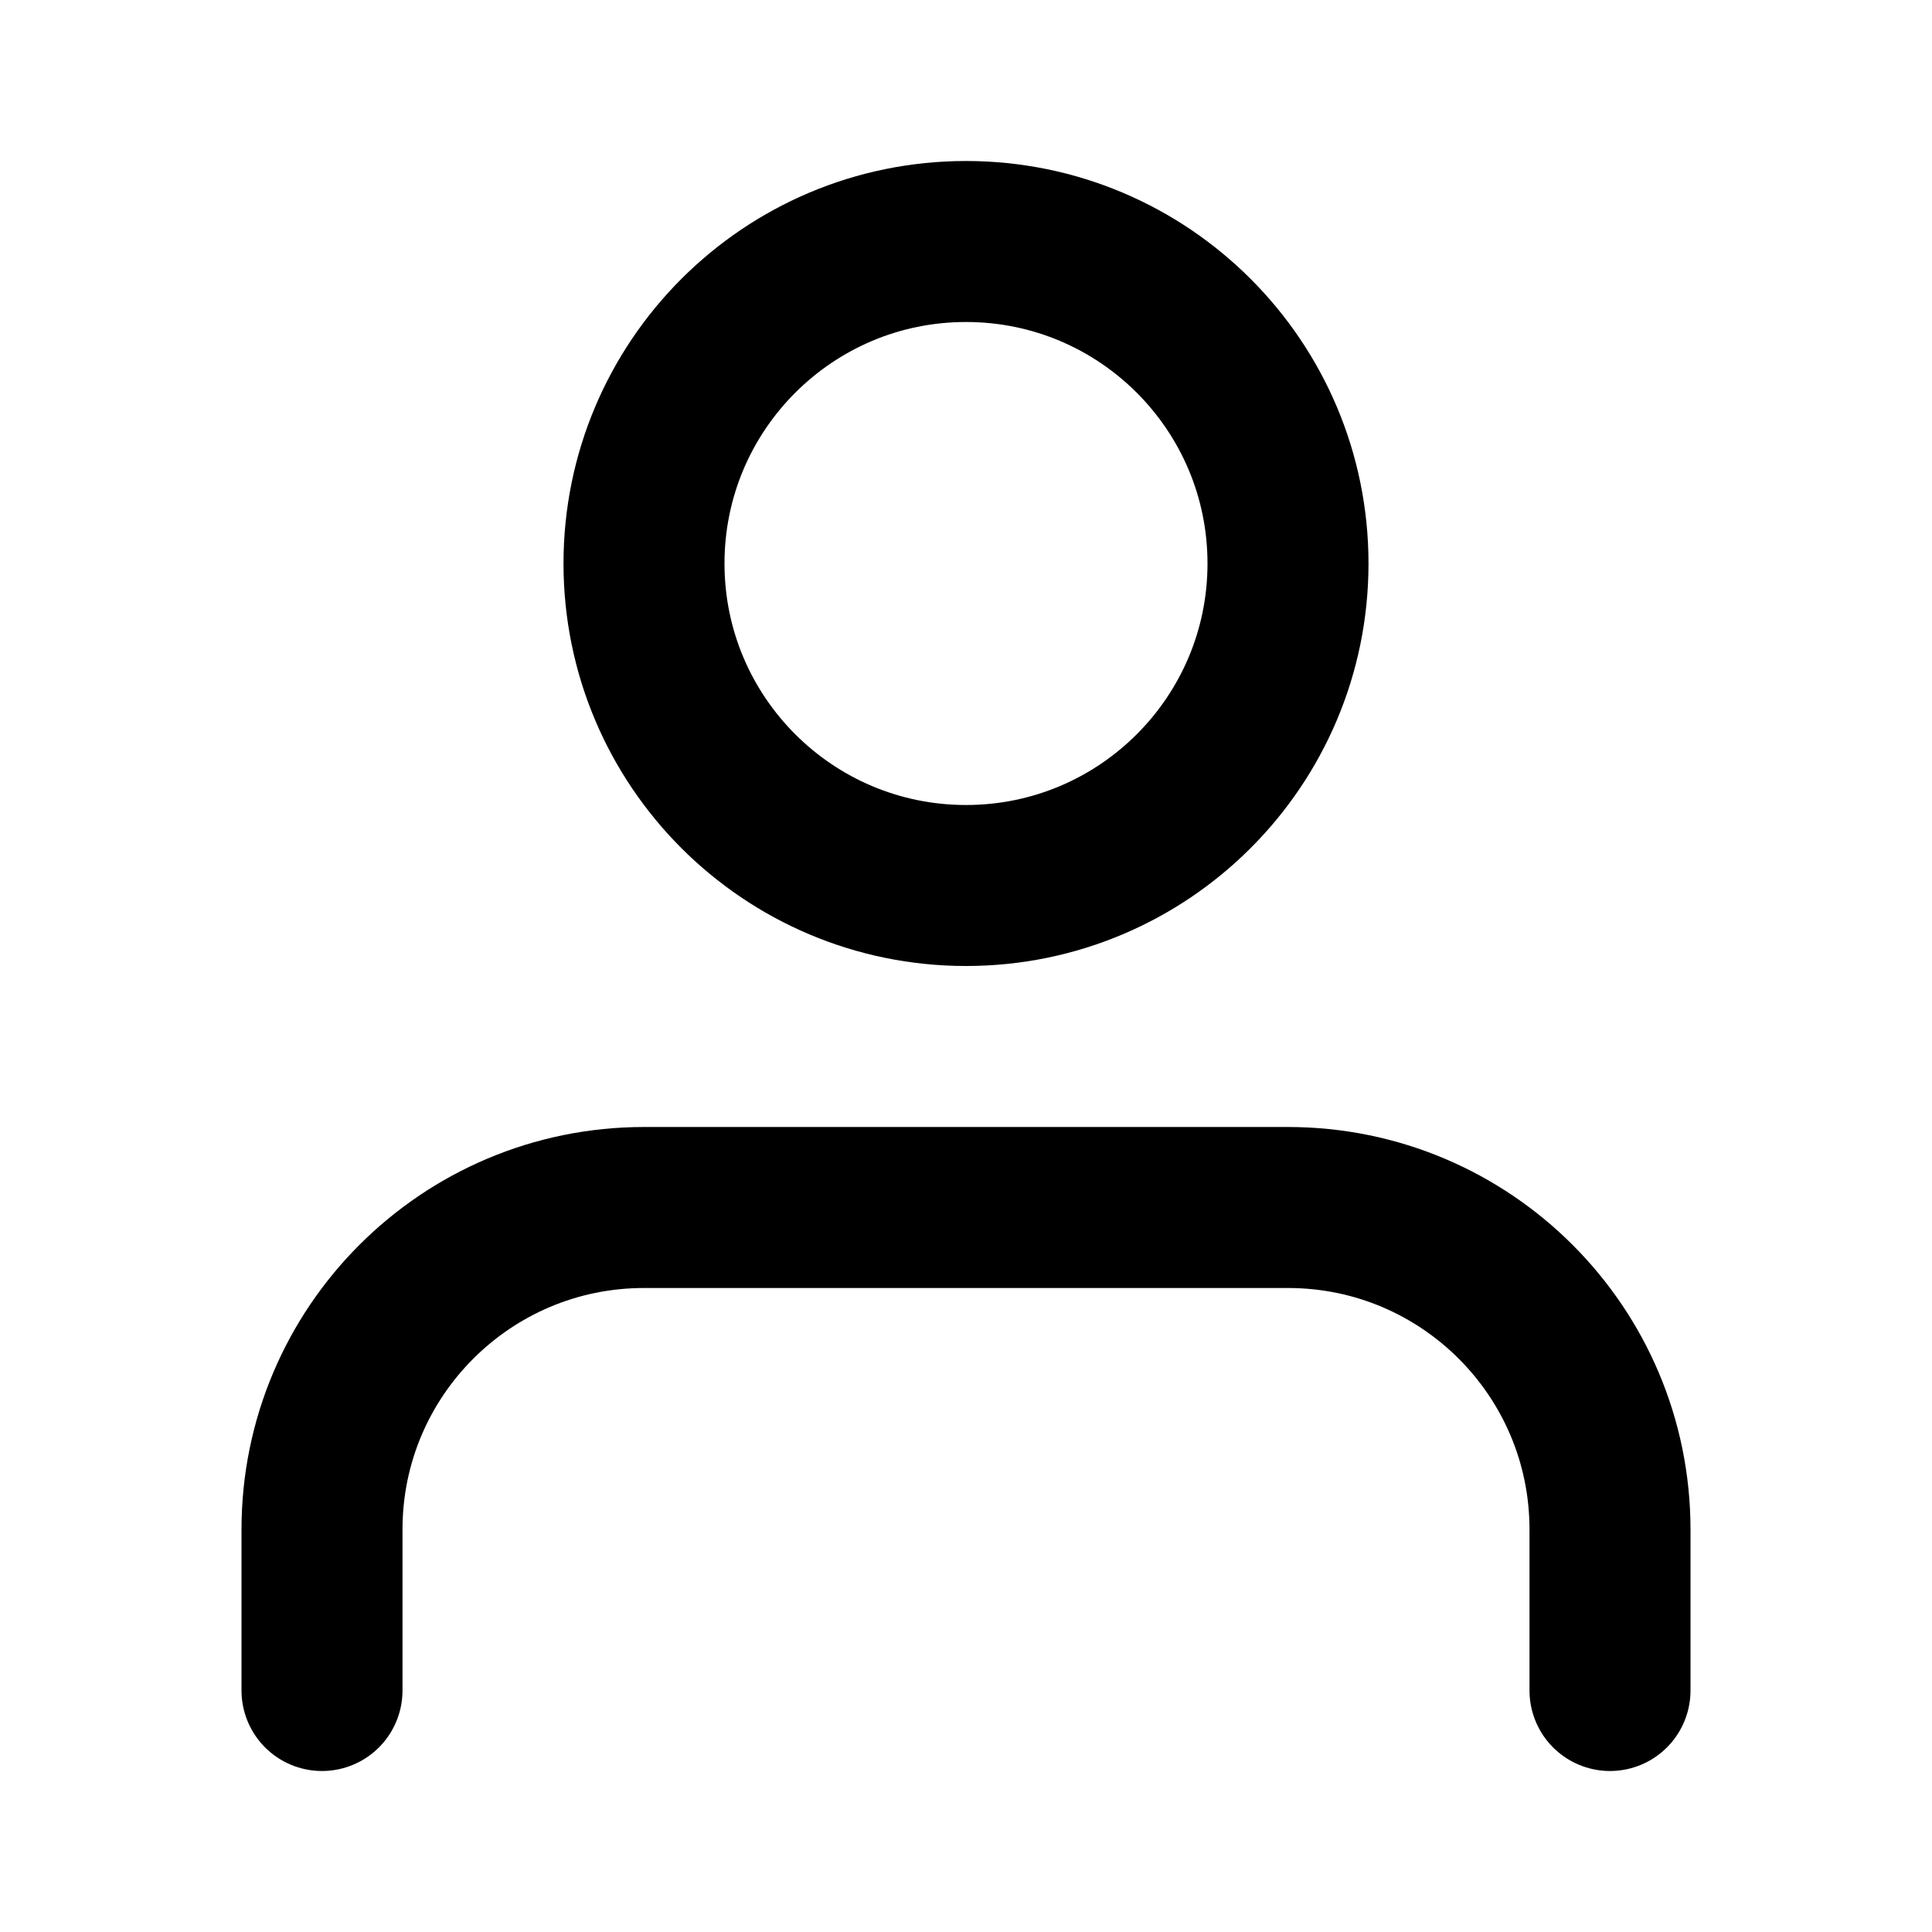
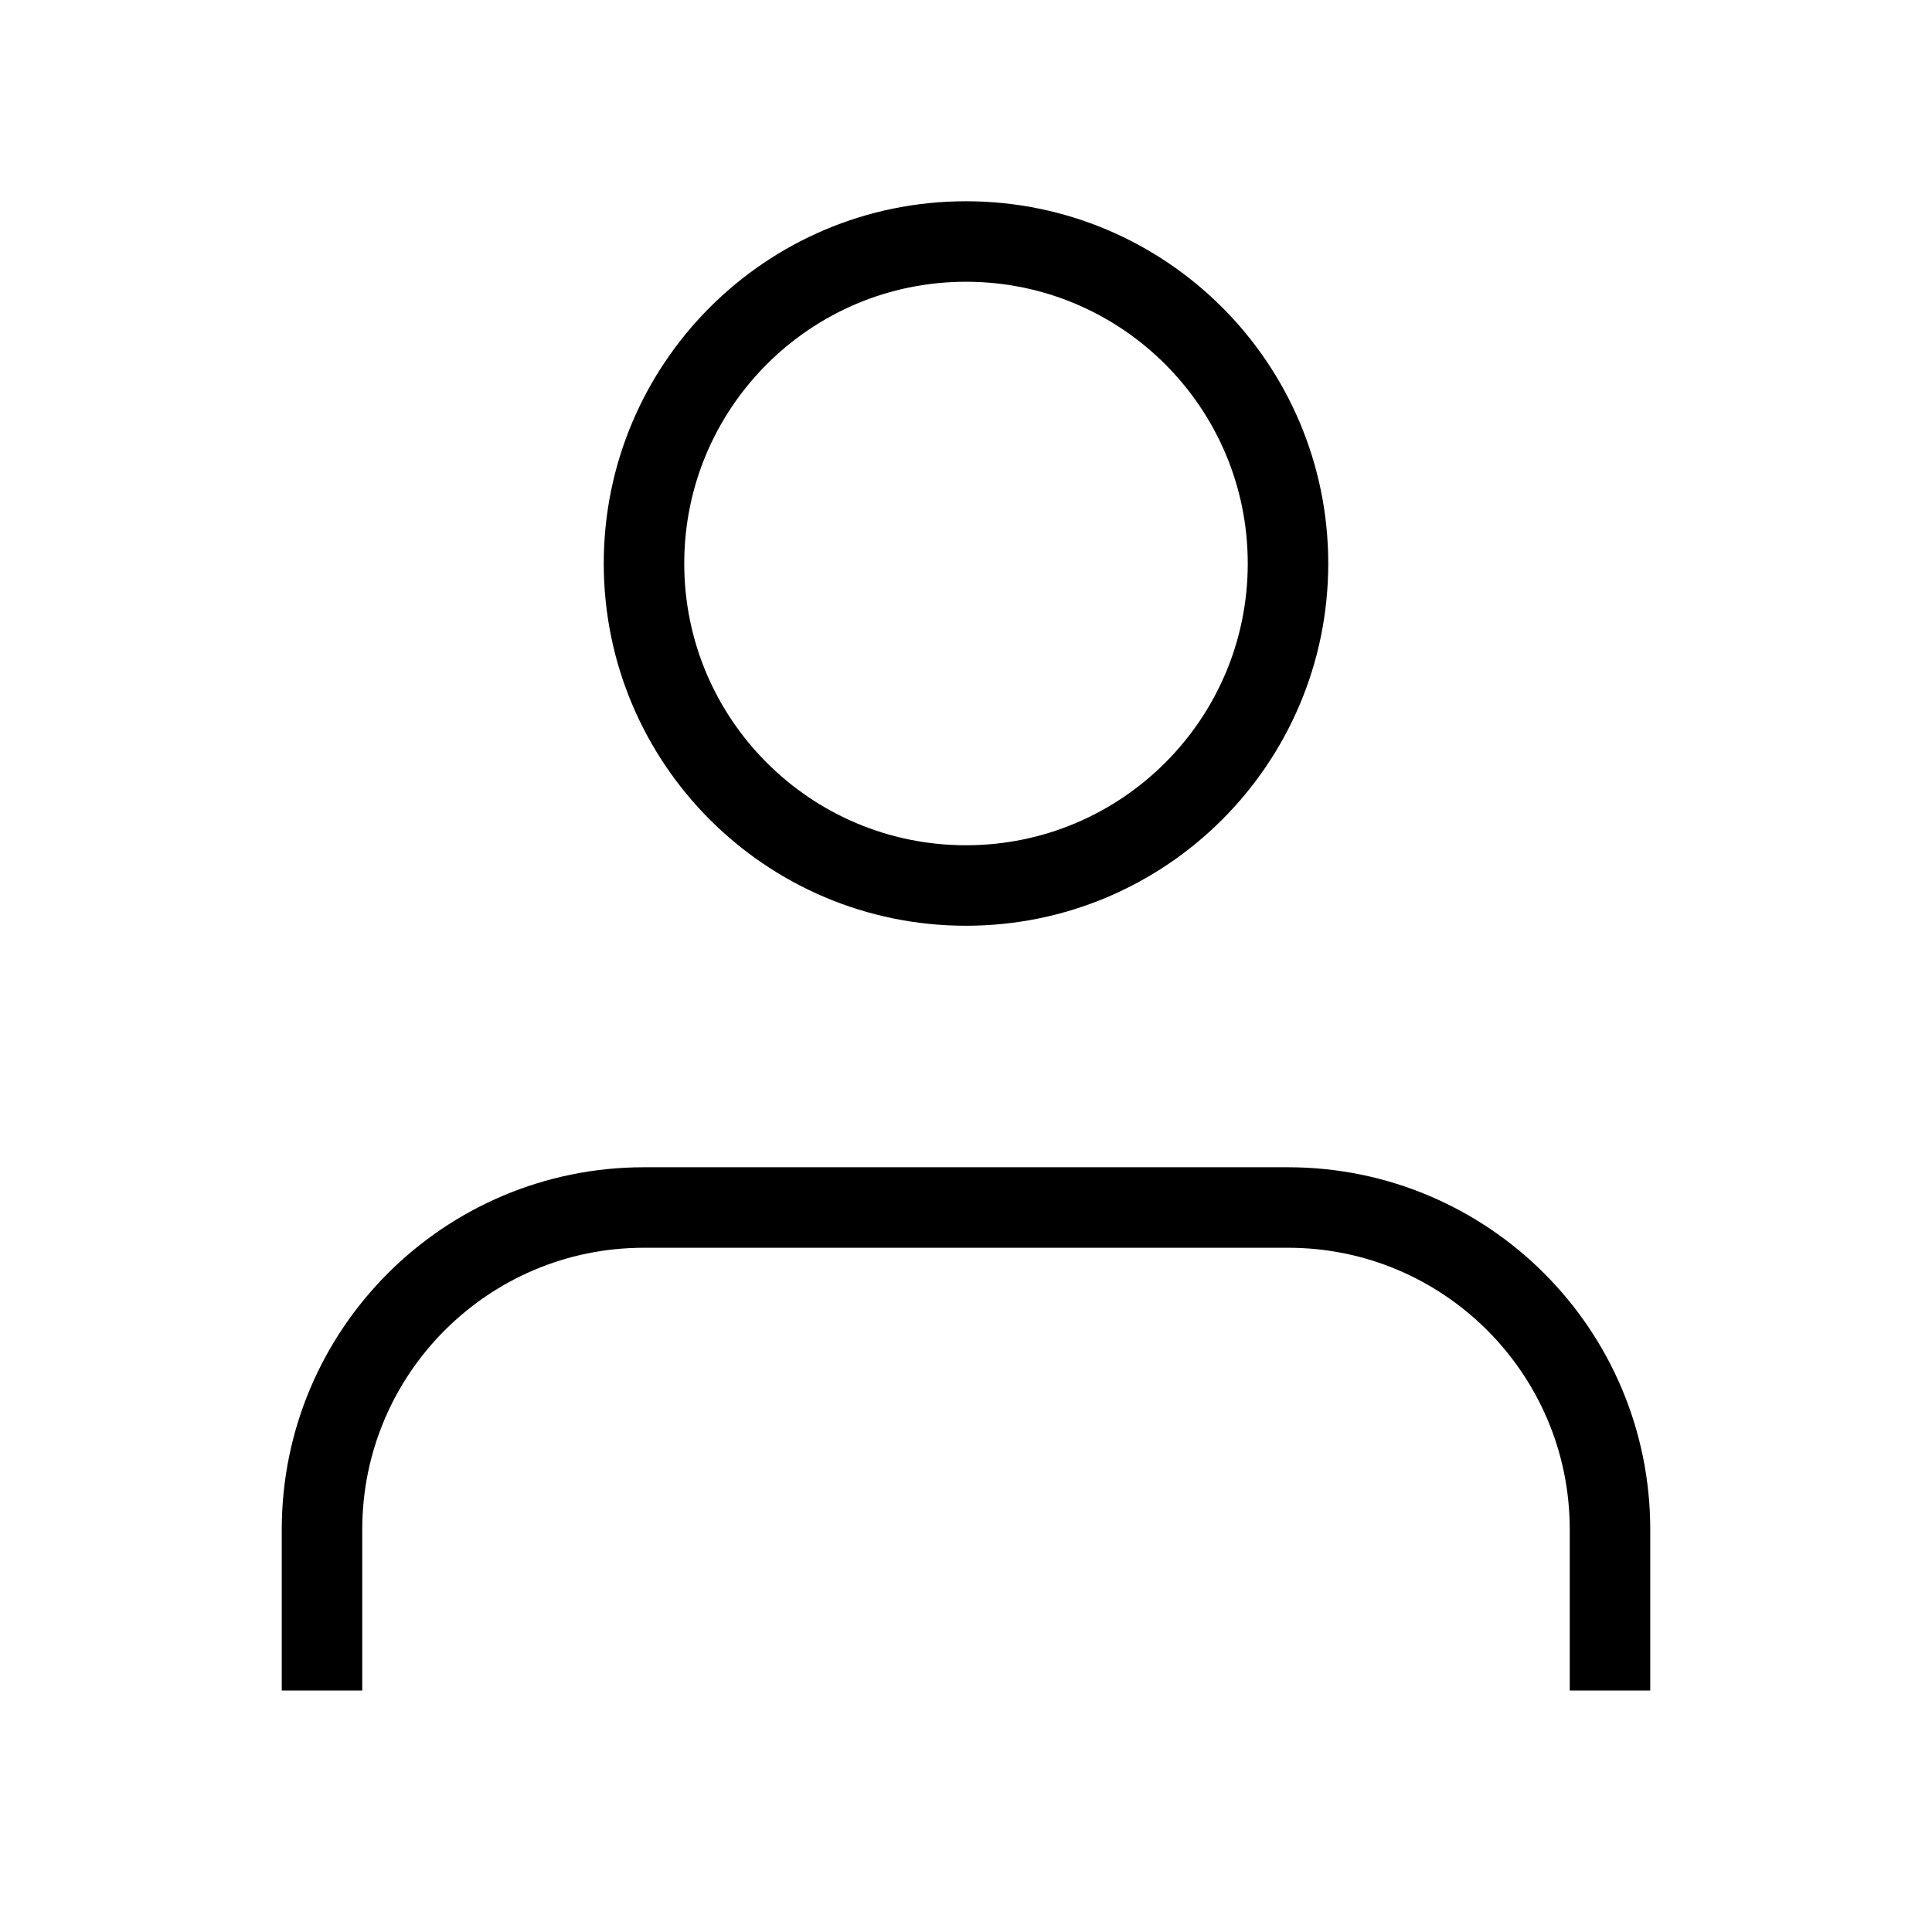
- <svg width="30" height="30" viewBox="0 0 24 24" fill="none" stroke="currentColor" stroke-width="2" stroke-linecap="round" stroke-linejoin="round">
+ <svg width="30" height="30" viewBox="0 0 24 24" fill="none" stroke="currentColor" strokeWidth="2" strokeLinecap="round" strokeLinejoin="round">
  <circle cx="12" cy="7" r="4" />
  <path d="M20 21v-2a4 4 0 0 0-4-4H8a4 4 0 0 0-4 4v2" />
</svg>
